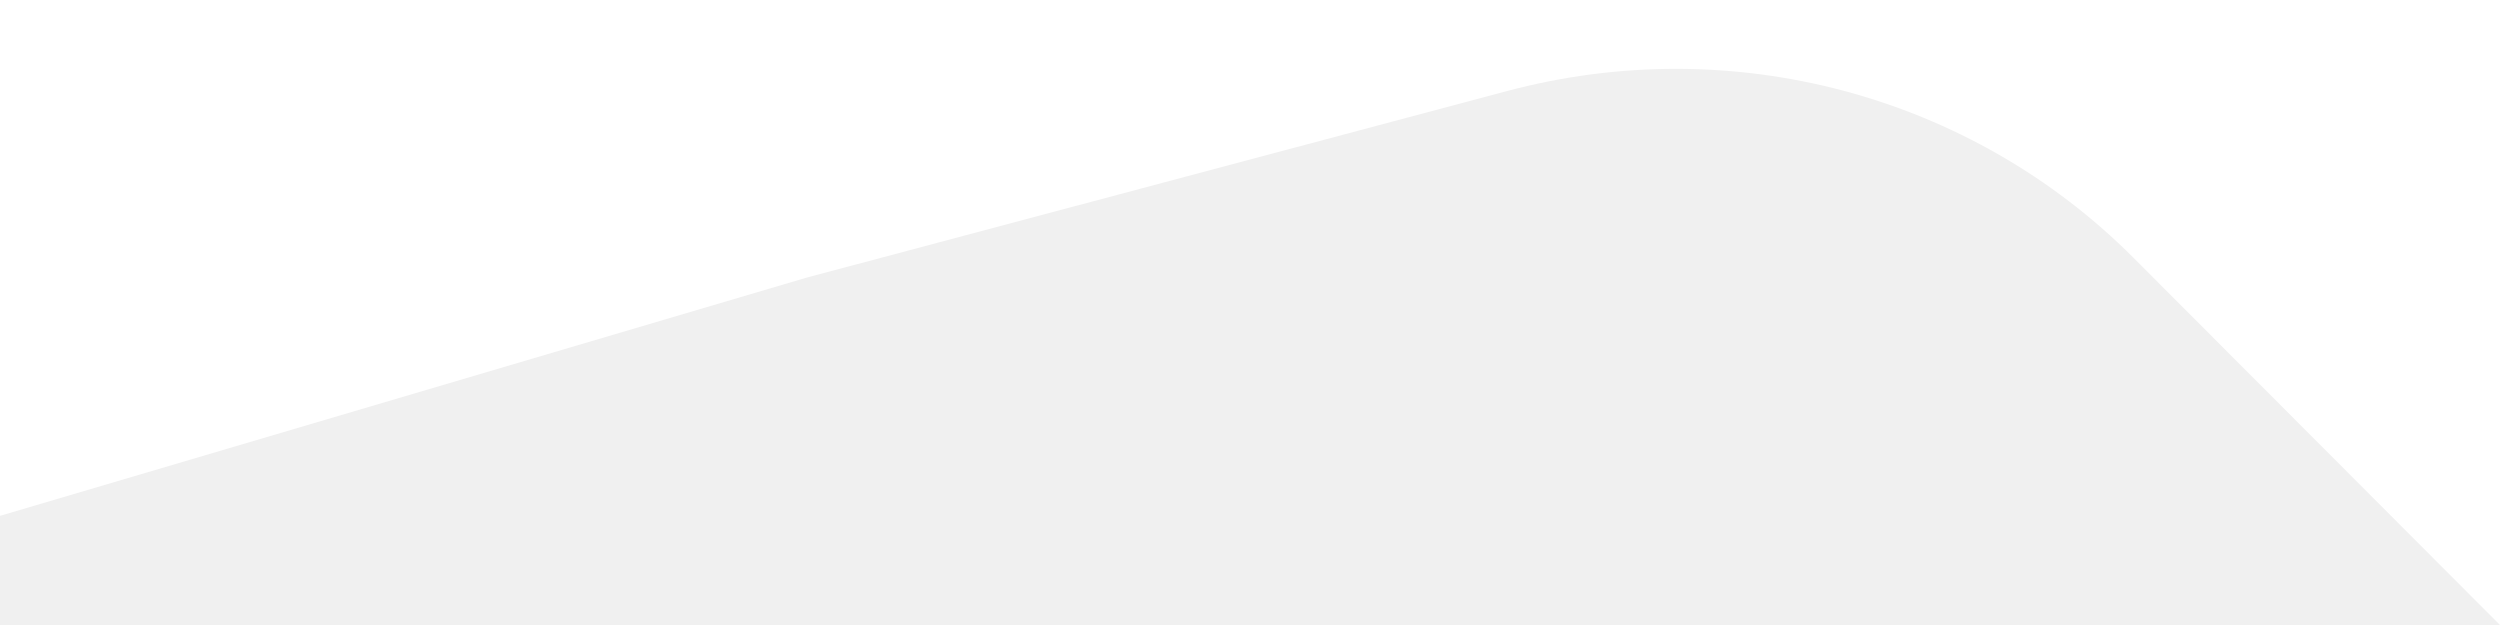
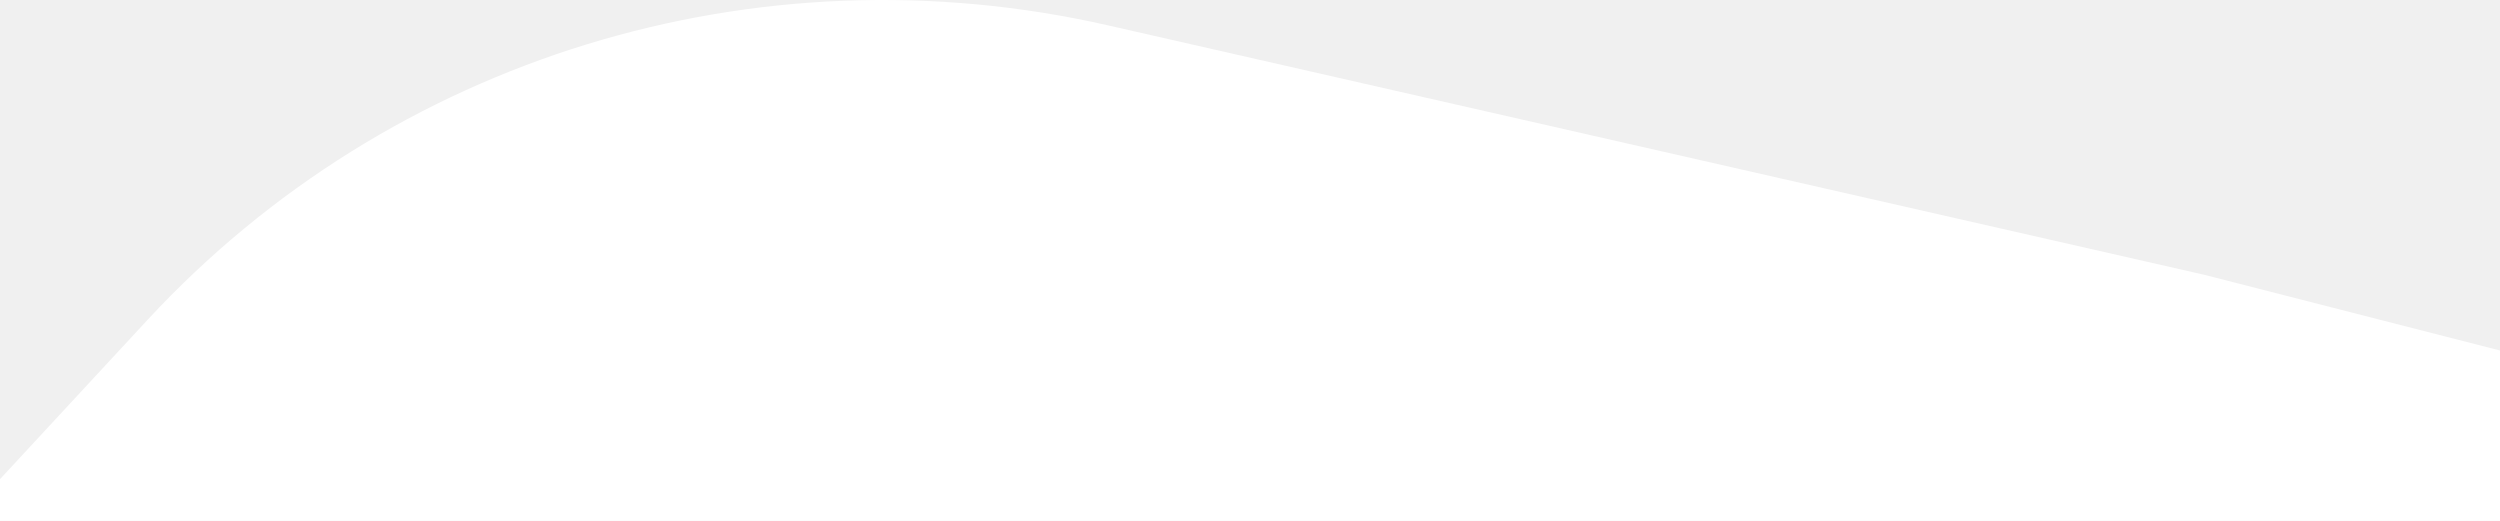
- <svg xmlns="http://www.w3.org/2000/svg" width="1900" height="475" viewBox="0 0 1900 475" fill="none">
-   <path fill-rule="evenodd" clip-rule="evenodd" d="M612.836 211.043L-7.25269e-06 392.039L-4.15258e-05 -3.05176e-05L1900 -0L1900 475L1621.48 195.941C1497.76 71.985 1316.37 23.65 1145.61 69.131L612.836 211.043Z" fill="white" />
+ <svg xmlns="http://www.w3.org/2000/svg" width="1440" height="300" viewBox="0 0 1440 300" fill="none">
+   <path d="M1440 300L0 300L-2.09815e-06 276L85.034 184.19C224.898 33.188 435.718 -31.455 638.134 14.595L1269.66 158.285L1440 201.887L1440 300Z" fill="white" />
</svg>
